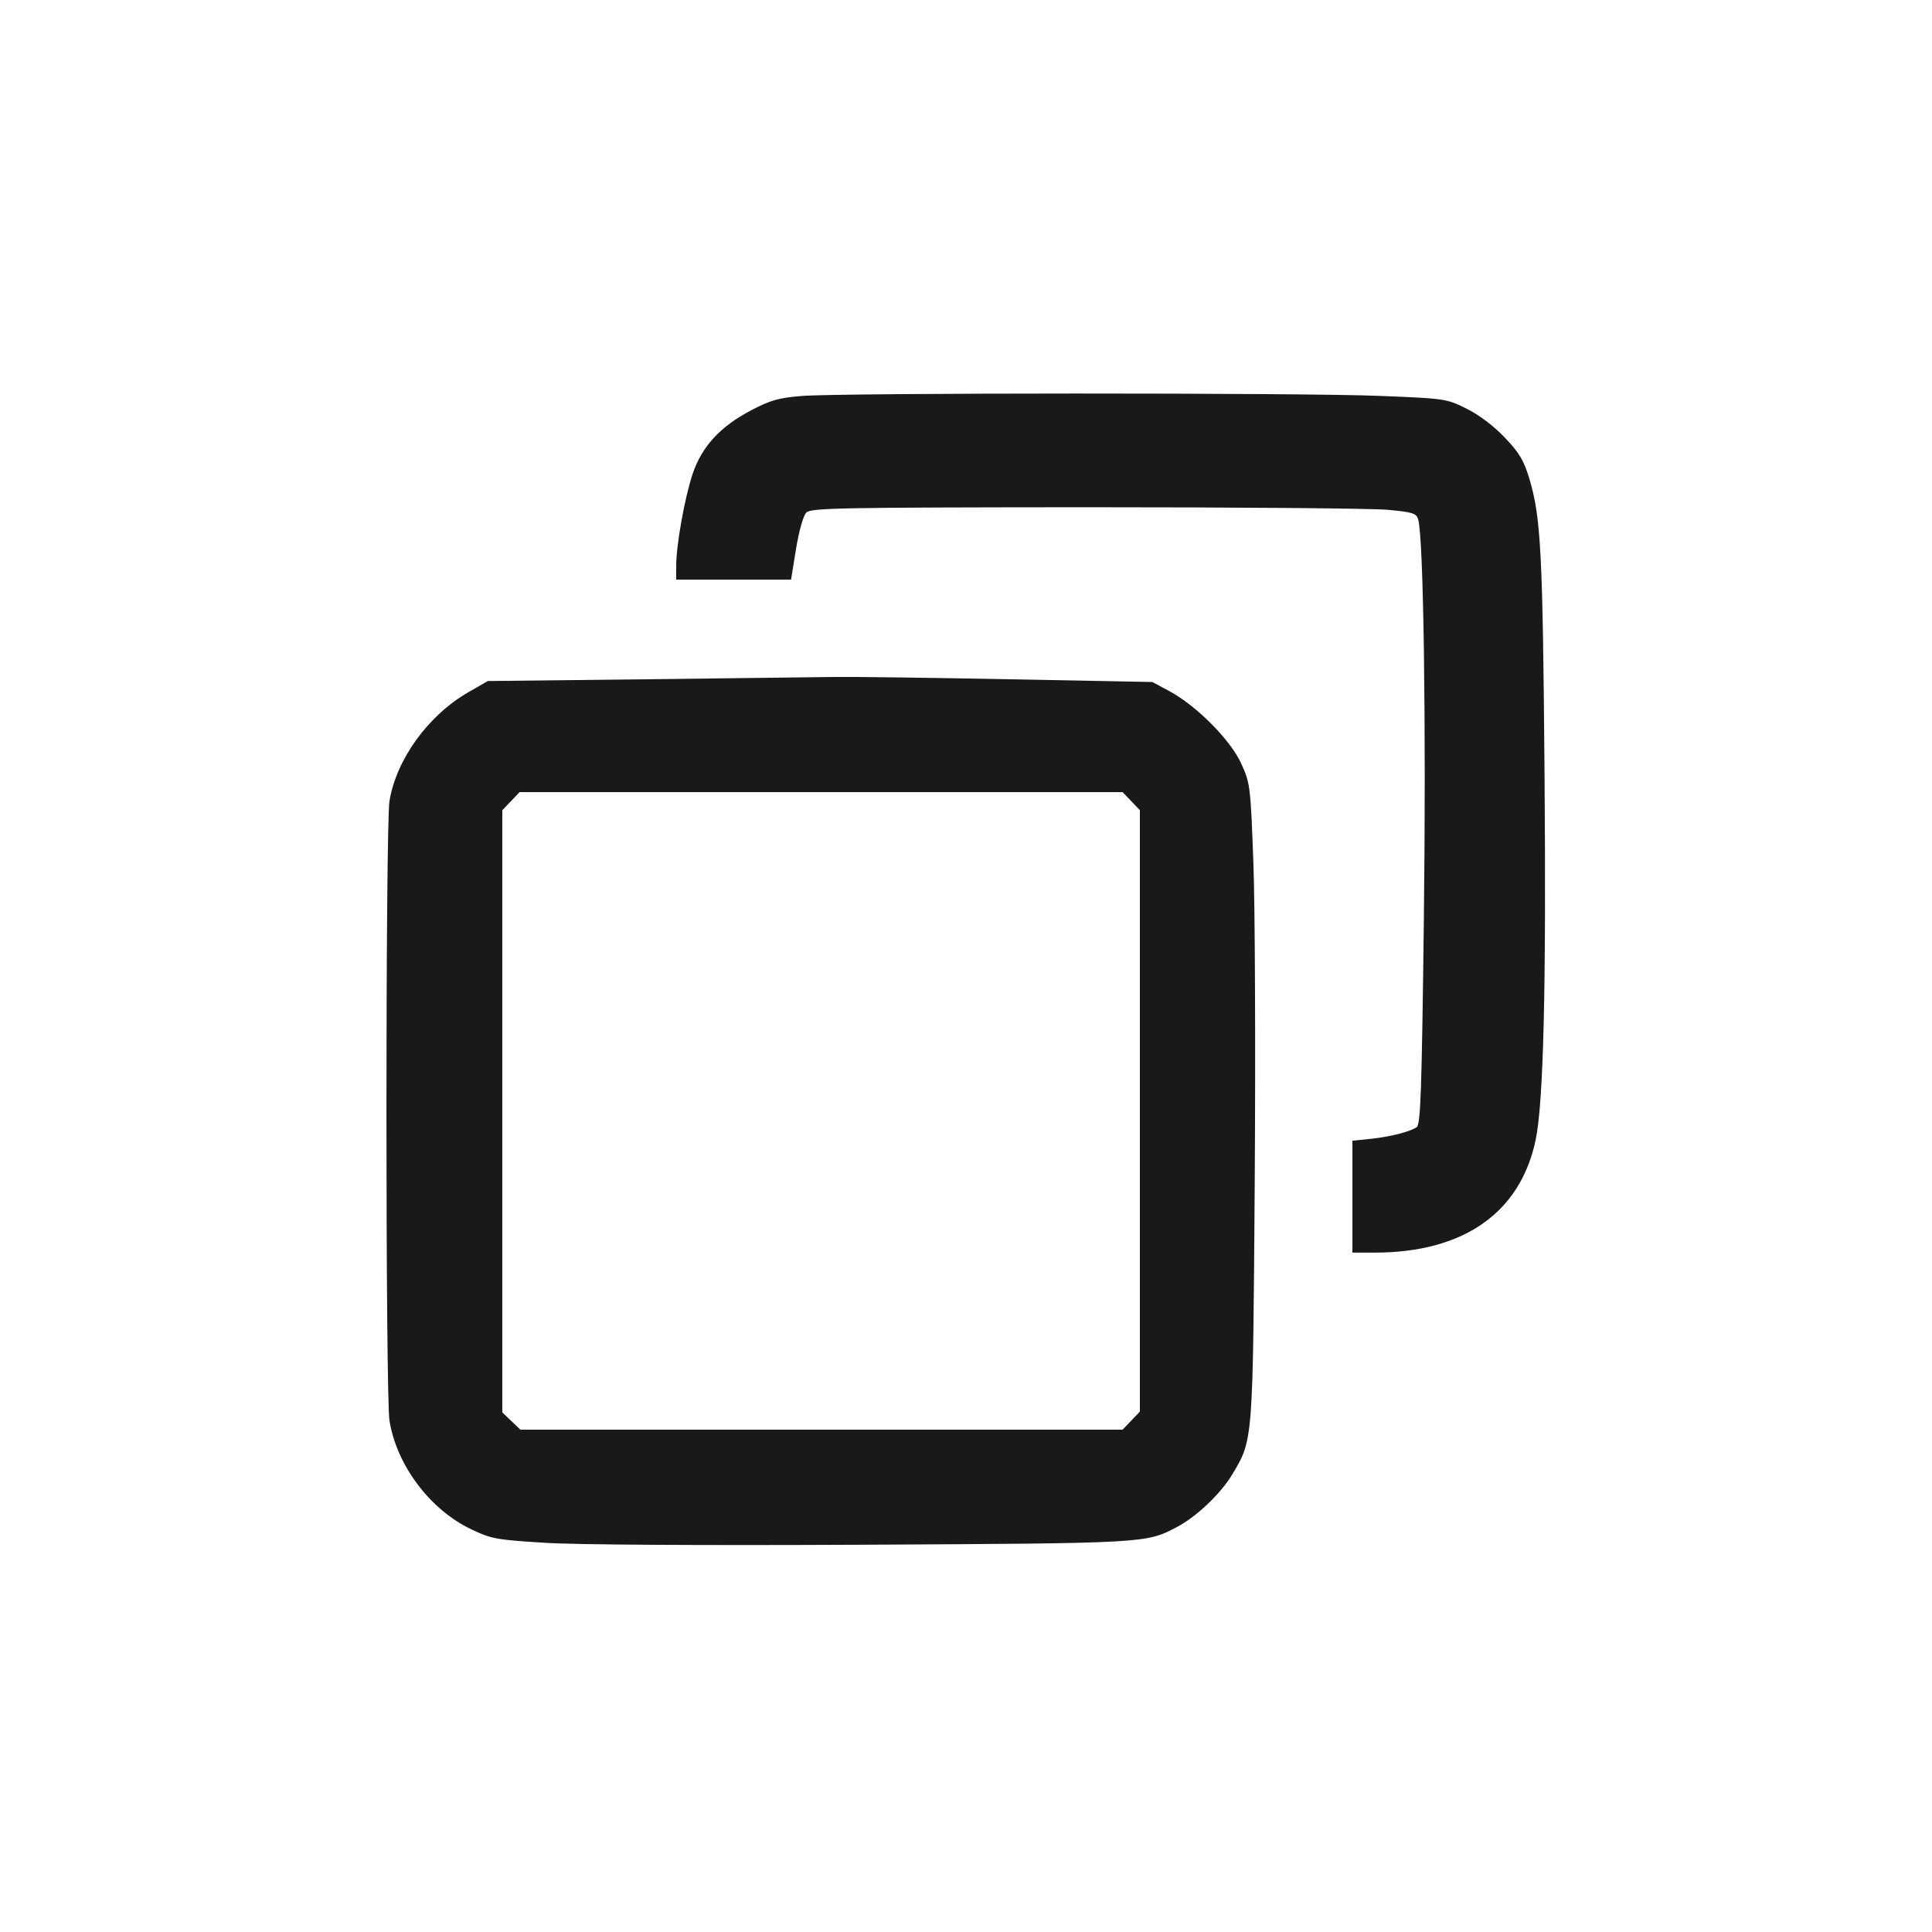
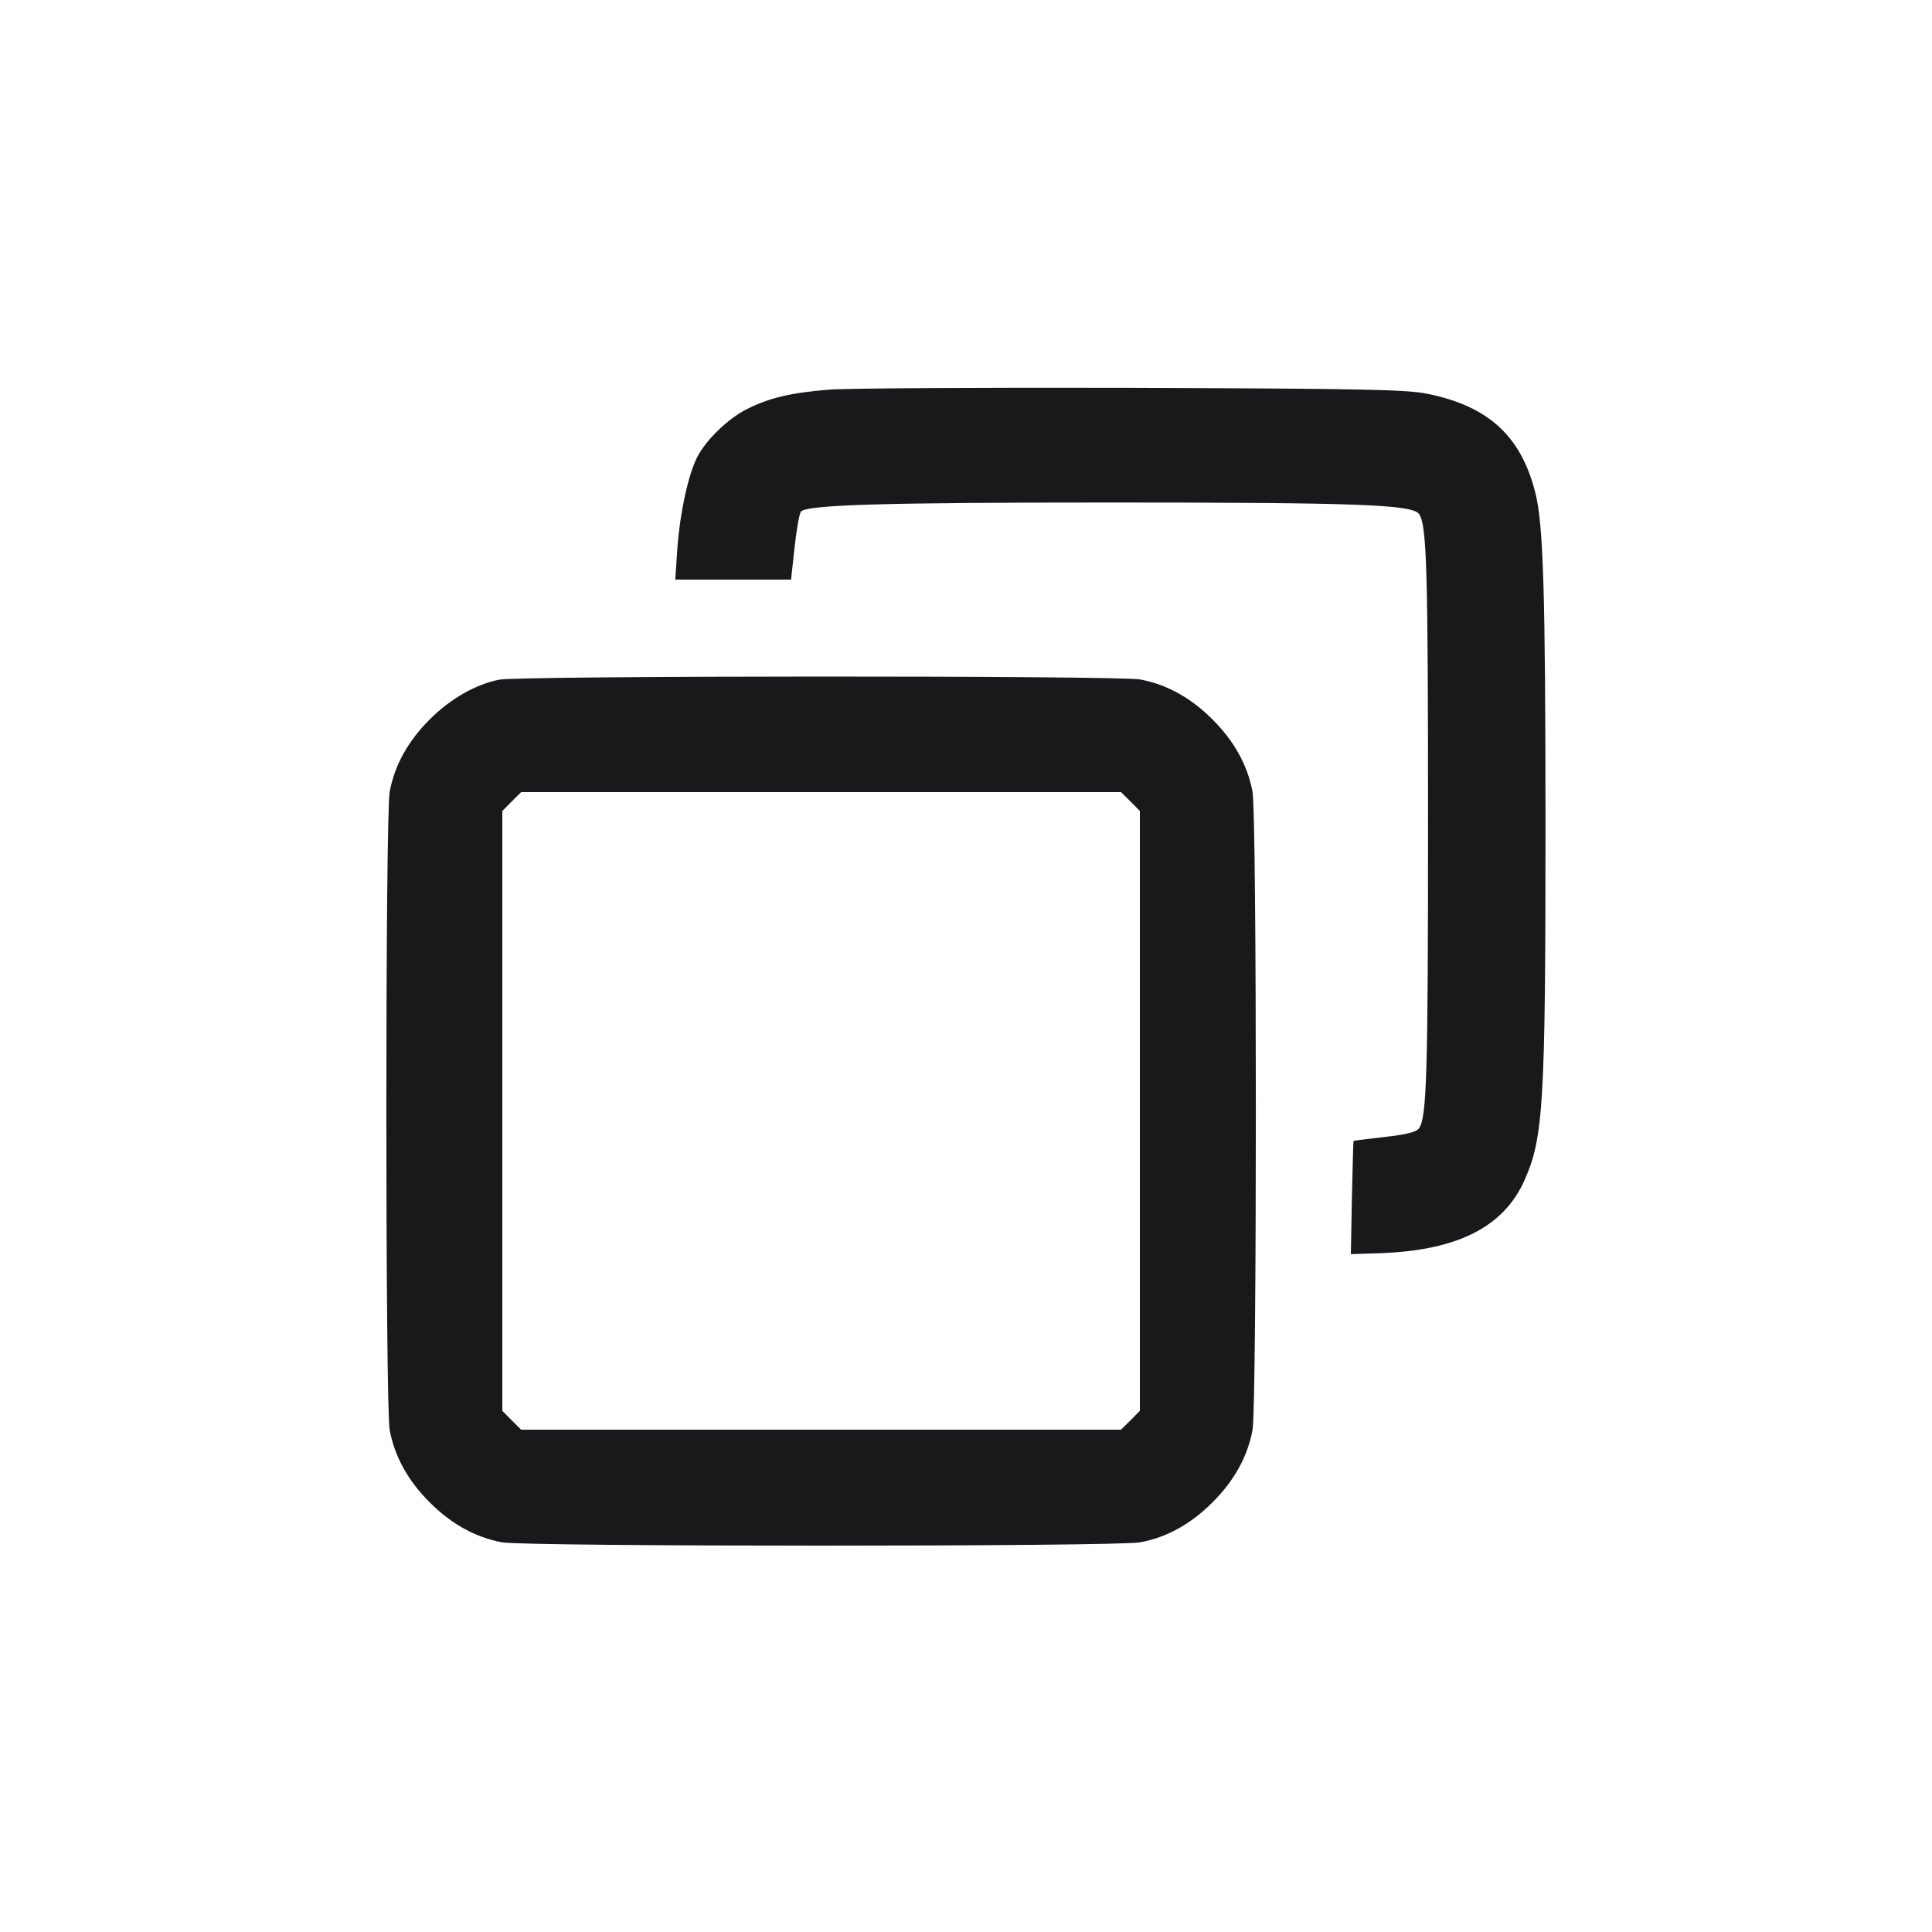
<svg xmlns="http://www.w3.org/2000/svg" width="20" height="20" viewBox="0 0 20 20" fill="none">
-   <path d="M8.299 4.099 C 8.060 4.119,7.976 4.142,7.775 4.248 C 7.454 4.416,7.264 4.624,7.169 4.909 C 7.087 5.157,7.000 5.642,7.000 5.858 L 7.000 6.000 7.594 6.000 L 8.189 6.000 8.241 5.679 C 8.272 5.492,8.316 5.337,8.347 5.306 C 8.394 5.258,8.692 5.253,11.241 5.251 C 12.804 5.251,14.213 5.262,14.372 5.278 C 14.627 5.302,14.663 5.314,14.681 5.378 C 14.737 5.567,14.764 7.512,14.740 9.494 C 14.718 11.314,14.706 11.642,14.665 11.669 C 14.588 11.718,14.399 11.766,14.192 11.789 L 14.000 11.809 14.000 12.388 L 14.000 12.967 14.230 12.967 C 15.148 12.967,15.736 12.557,15.896 11.805 C 15.978 11.419,16.007 10.244,15.989 8.017 C 15.971 5.725,15.952 5.354,15.831 4.953 C 15.774 4.765,15.728 4.687,15.575 4.527 C 15.459 4.406,15.309 4.293,15.179 4.229 C 14.973 4.127,14.958 4.125,14.276 4.098 C 13.455 4.065,8.709 4.066,8.299 4.099 M6.667 7.032 L 5.050 7.050 4.850 7.165 C 4.434 7.403,4.103 7.860,4.032 8.291 C 3.990 8.545,3.990 14.454,4.032 14.708 C 4.107 15.170,4.452 15.628,4.876 15.830 C 5.087 15.931,5.138 15.940,5.643 15.971 C 5.967 15.992,7.282 15.999,8.933 15.991 C 11.872 15.976,11.863 15.976,12.183 15.808 C 12.385 15.702,12.638 15.462,12.757 15.262 C 12.973 14.900,12.970 14.938,12.989 12.217 C 12.998 10.860,12.992 9.383,12.975 8.933 C 12.946 8.141,12.942 8.110,12.851 7.908 C 12.741 7.663,12.388 7.307,12.106 7.155 L 11.929 7.060 10.456 7.032 C 9.646 7.016,8.826 7.005,8.633 7.008 C 8.441 7.011,7.556 7.021,6.667 7.032 M11.710 8.293 L 11.800 8.387 11.800 11.500 L 11.800 14.613 11.710 14.707 L 11.621 14.800 8.504 14.800 L 5.387 14.800 5.293 14.710 L 5.200 14.621 5.200 11.504 L 5.200 8.387 5.290 8.293 L 5.379 8.200 8.500 8.200 L 11.621 8.200 11.710 8.293 " fill="#19191C" stroke="none" fill-rule="evenodd" />
+   <path d="M8.575 4.034 C 8.181 4.067,7.963 4.119,7.732 4.235 C 7.539 4.331,7.310 4.552,7.218 4.731 C 7.126 4.908,7.038 5.313,7.013 5.666 L 6.990 6.000 7.590 6.000 L 8.189 6.000 8.226 5.662 C 8.246 5.476,8.276 5.311,8.292 5.295 C 8.361 5.225,9.161 5.202,11.500 5.202 C 14.048 5.202,14.618 5.223,14.689 5.320 C 14.770 5.429,14.783 5.881,14.783 8.500 C 14.783 11.120,14.770 11.570,14.689 11.681 C 14.662 11.719,14.556 11.745,14.333 11.770 C 14.159 11.790,14.014 11.808,14.012 11.811 C 14.009 11.814,14.002 12.079,13.995 12.400 L 13.984 12.983 14.284 12.973 C 15.086 12.945,15.566 12.703,15.782 12.217 C 15.978 11.776,15.999 11.422,15.999 8.517 C 15.998 6.149,15.977 5.440,15.896 5.110 C 15.750 4.517,15.410 4.204,14.774 4.076 C 14.556 4.032,14.091 4.023,11.700 4.015 C 10.151 4.011,8.745 4.019,8.575 4.034 M5.168 7.036 C 4.923 7.084,4.662 7.234,4.448 7.448 C 4.224 7.671,4.085 7.922,4.034 8.196 C 3.988 8.441,3.988 14.559,4.034 14.804 C 4.085 15.078,4.224 15.329,4.448 15.552 C 4.671 15.776,4.922 15.915,5.196 15.966 C 5.441 16.012,11.559 16.012,11.804 15.966 C 12.078 15.915,12.329 15.776,12.552 15.552 C 12.776 15.329,12.915 15.078,12.966 14.804 C 13.012 14.559,13.012 8.441,12.966 8.196 C 12.915 7.922,12.776 7.671,12.552 7.448 C 12.329 7.224,12.078 7.085,11.804 7.034 C 11.581 6.992,5.383 6.994,5.168 7.036 M11.703 8.297 L 11.800 8.395 11.800 11.500 L 11.800 14.605 11.703 14.703 L 11.605 14.800 8.500 14.800 L 5.395 14.800 5.297 14.703 L 5.200 14.605 5.200 11.500 L 5.200 8.395 5.297 8.297 L 5.395 8.200 8.500 8.200 L 11.605 8.200 11.703 8.297 " fill="#19191C" stroke="none" fill-rule="evenodd" />
</svg>
